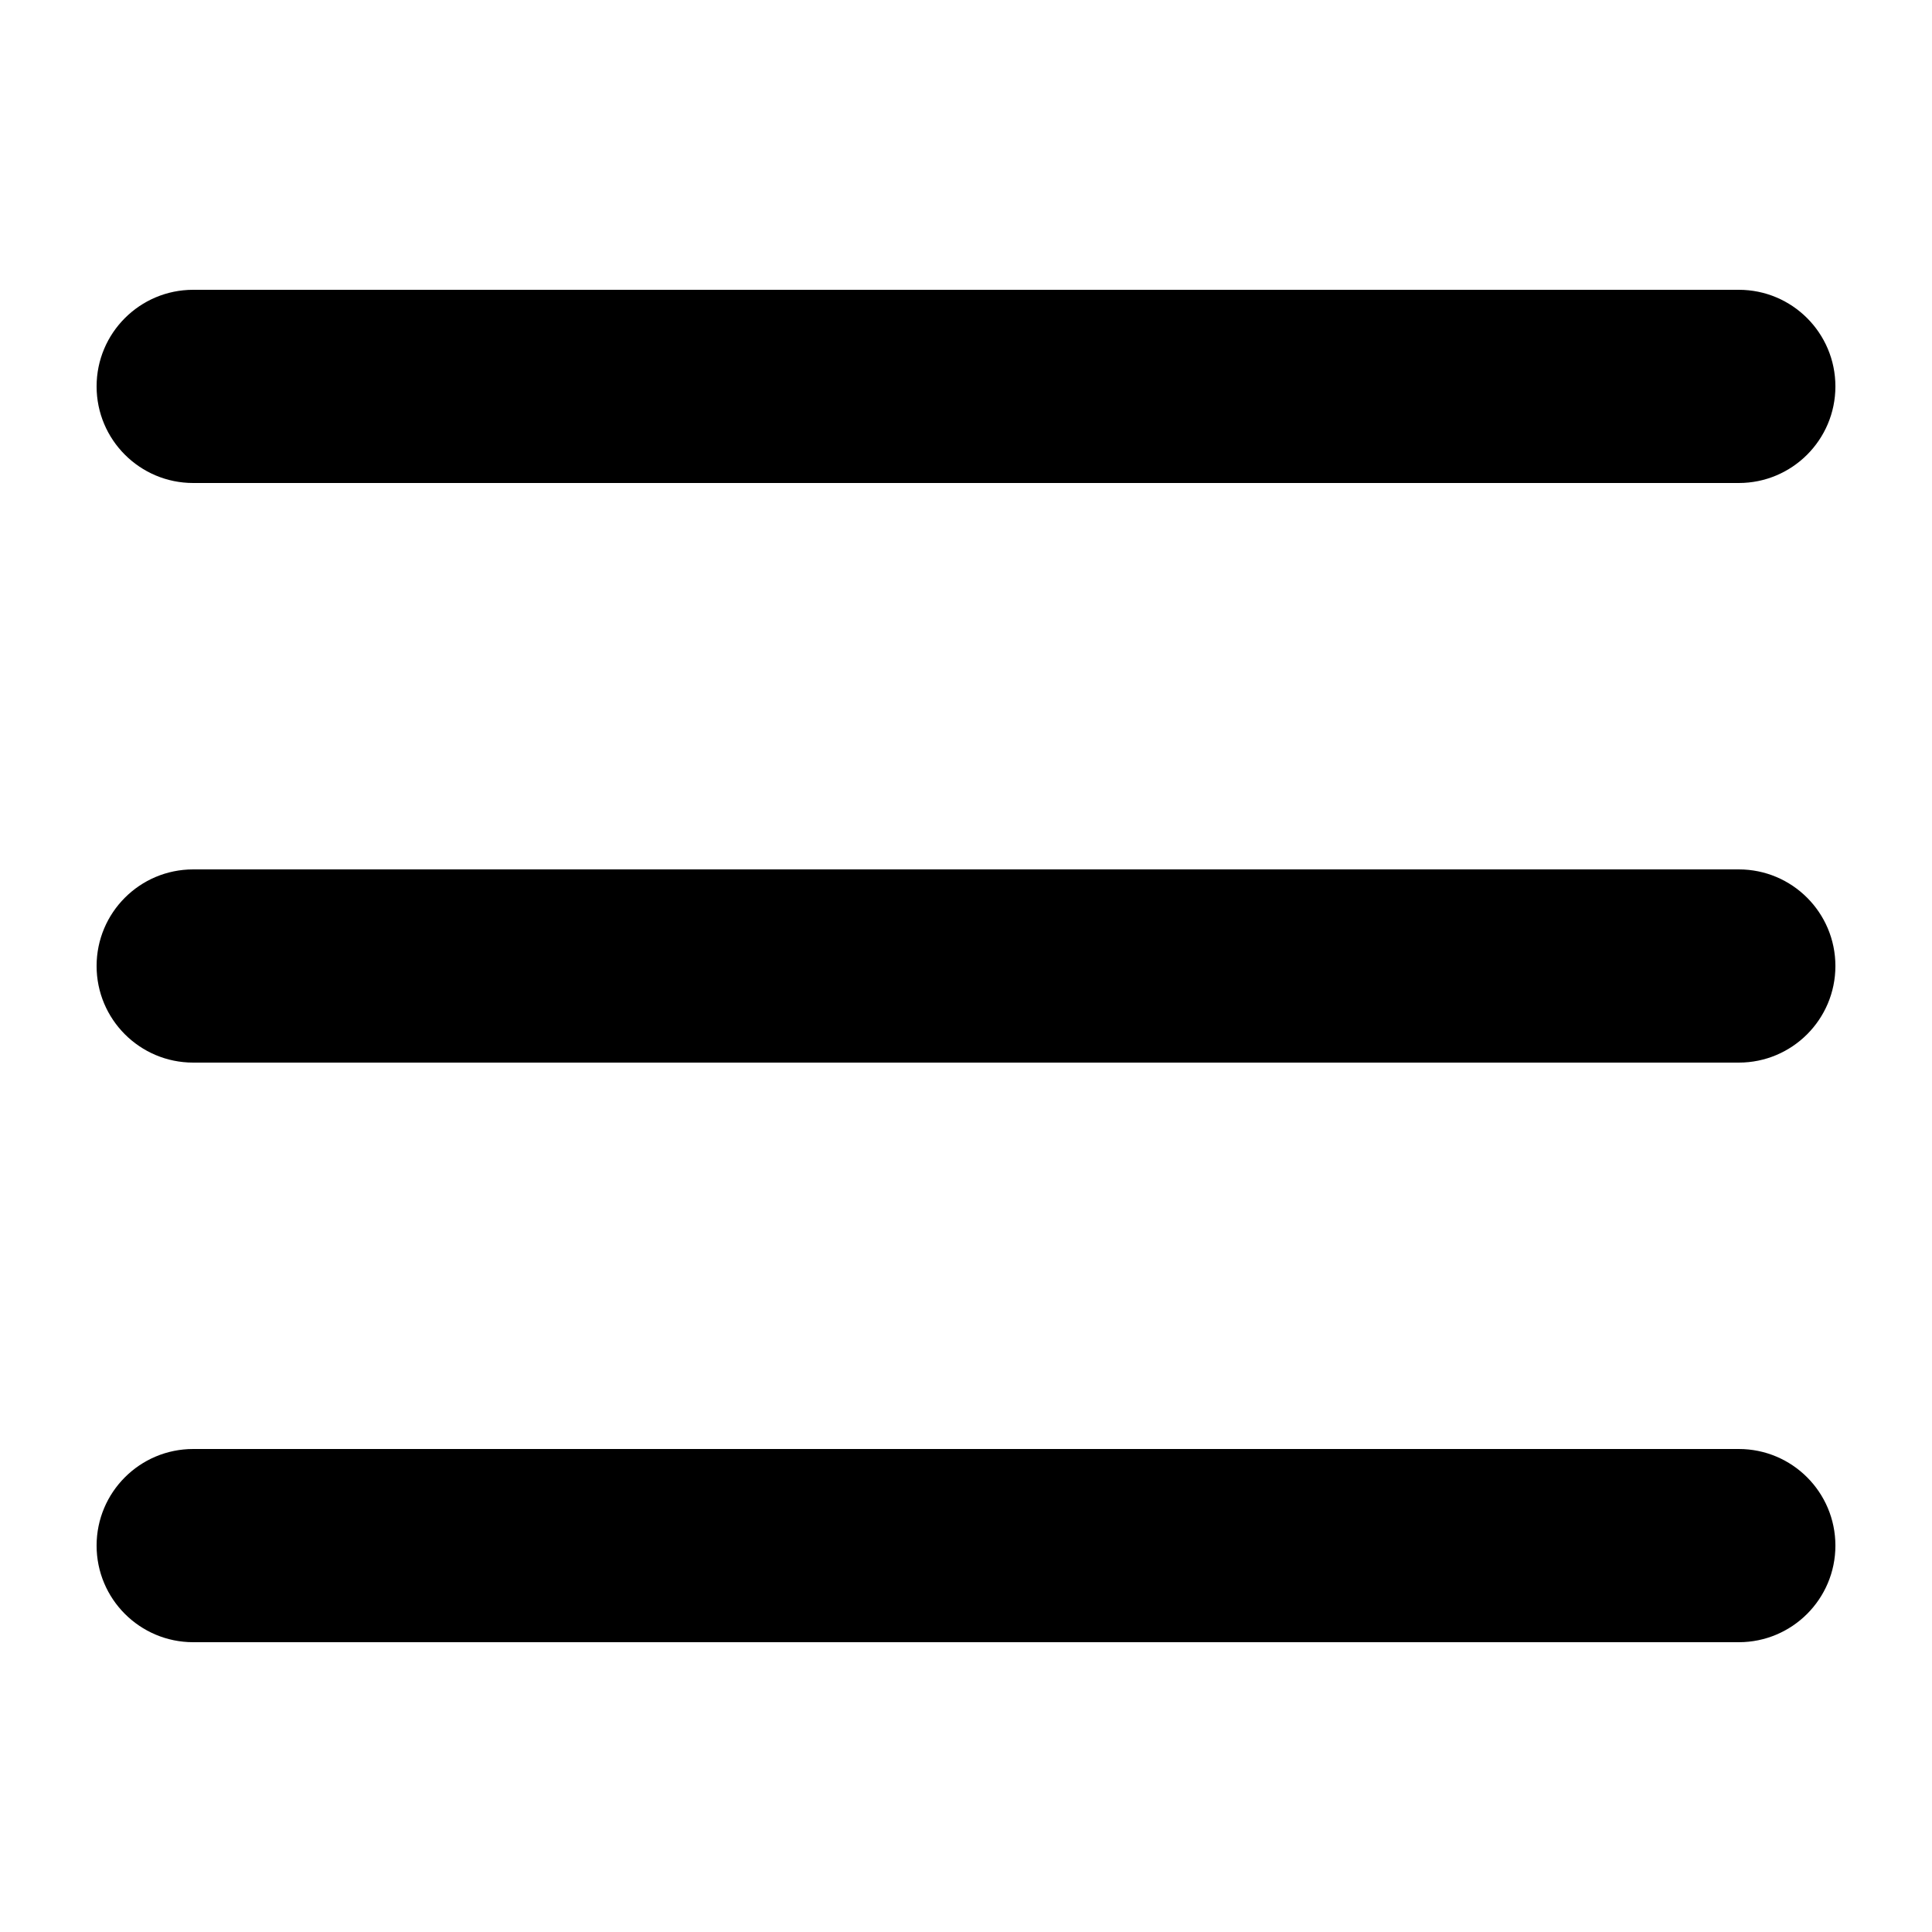
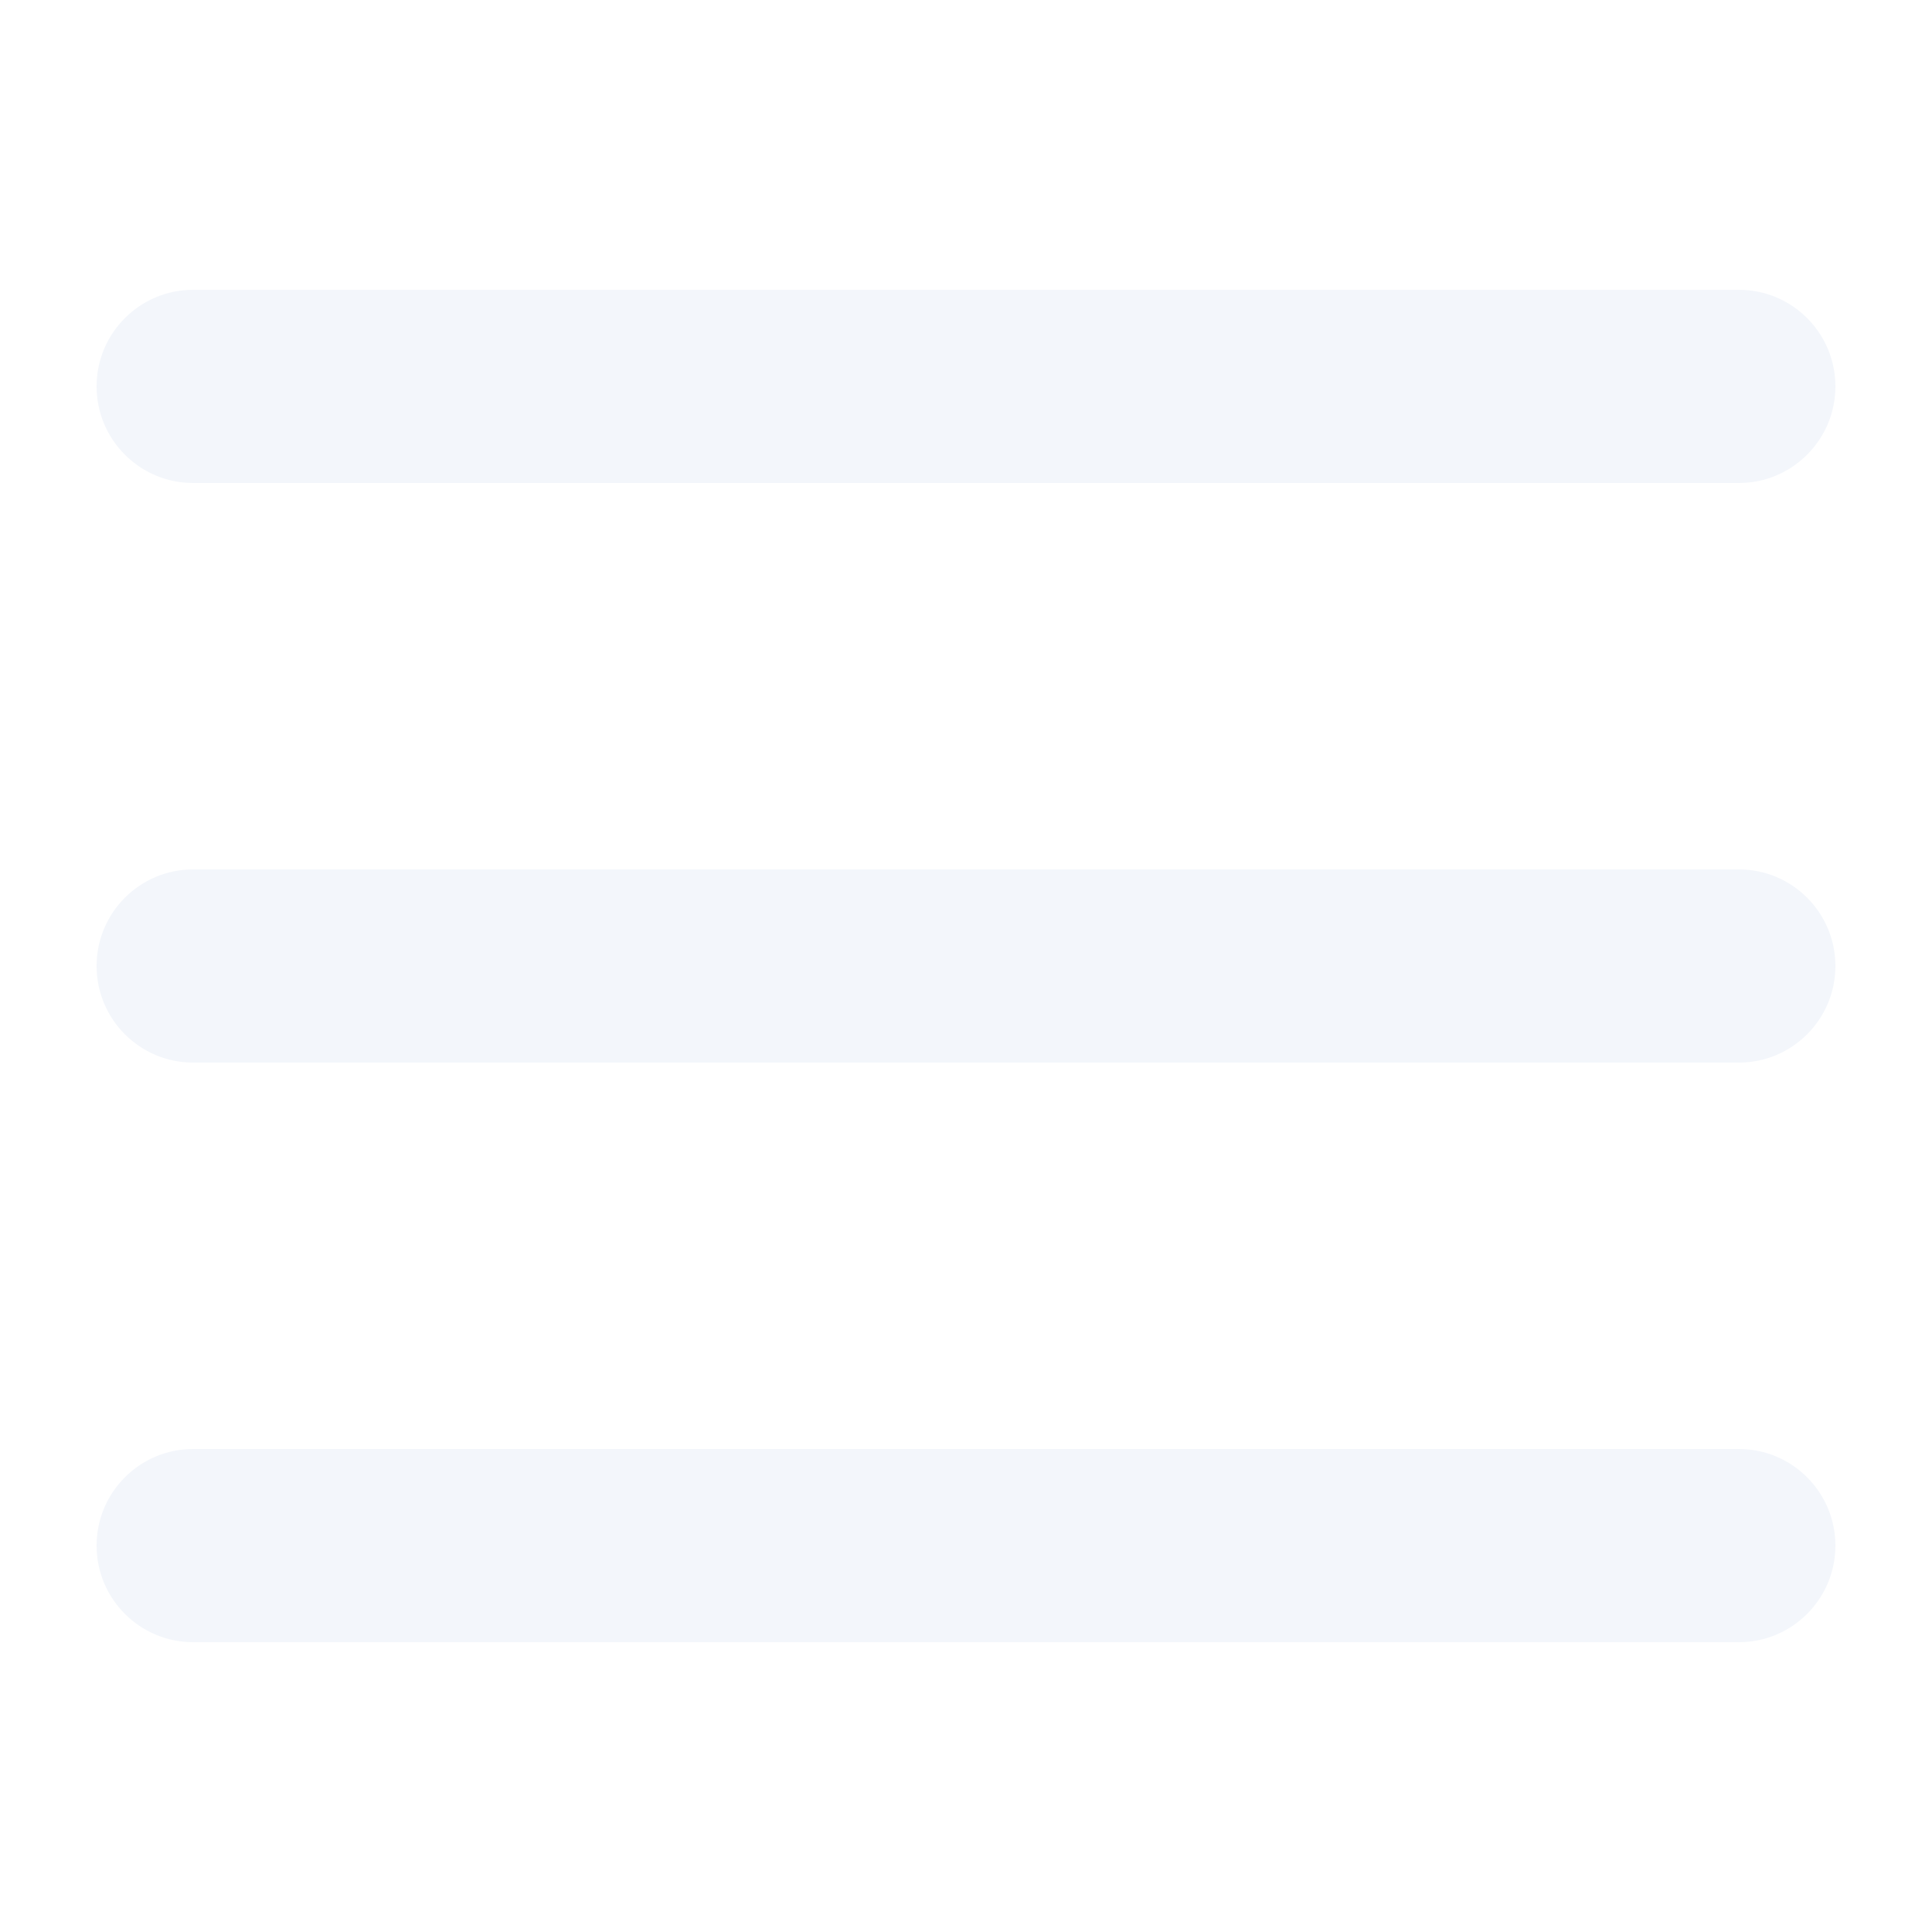
<svg xmlns="http://www.w3.org/2000/svg" width="20" height="20" viewBox="0 0 20 20" fill="none">
-   <path fill="currentColor" fill-rule="evenodd" d="M19 4a1 1 0 01-1 1H2a1 1 0 010-2h16a1 1 0 011 1zm0 6a1 1 0 01-1 1H2a1 1 0 110-2h16a1 1 0 011 1zm-1 7a1 1 0 100-2H2a1 1 0 100 2h16z" />
+   <path fill="#f3f6fb" fill-rule="evenodd" d="M19 4a1 1 0 01-1 1H2a1 1 0 010-2h16a1 1 0 011 1zm0 6a1 1 0 01-1 1H2a1 1 0 110-2h16a1 1 0 011 1zm-1 7a1 1 0 100-2H2a1 1 0 100 2h16z" />
</svg>
